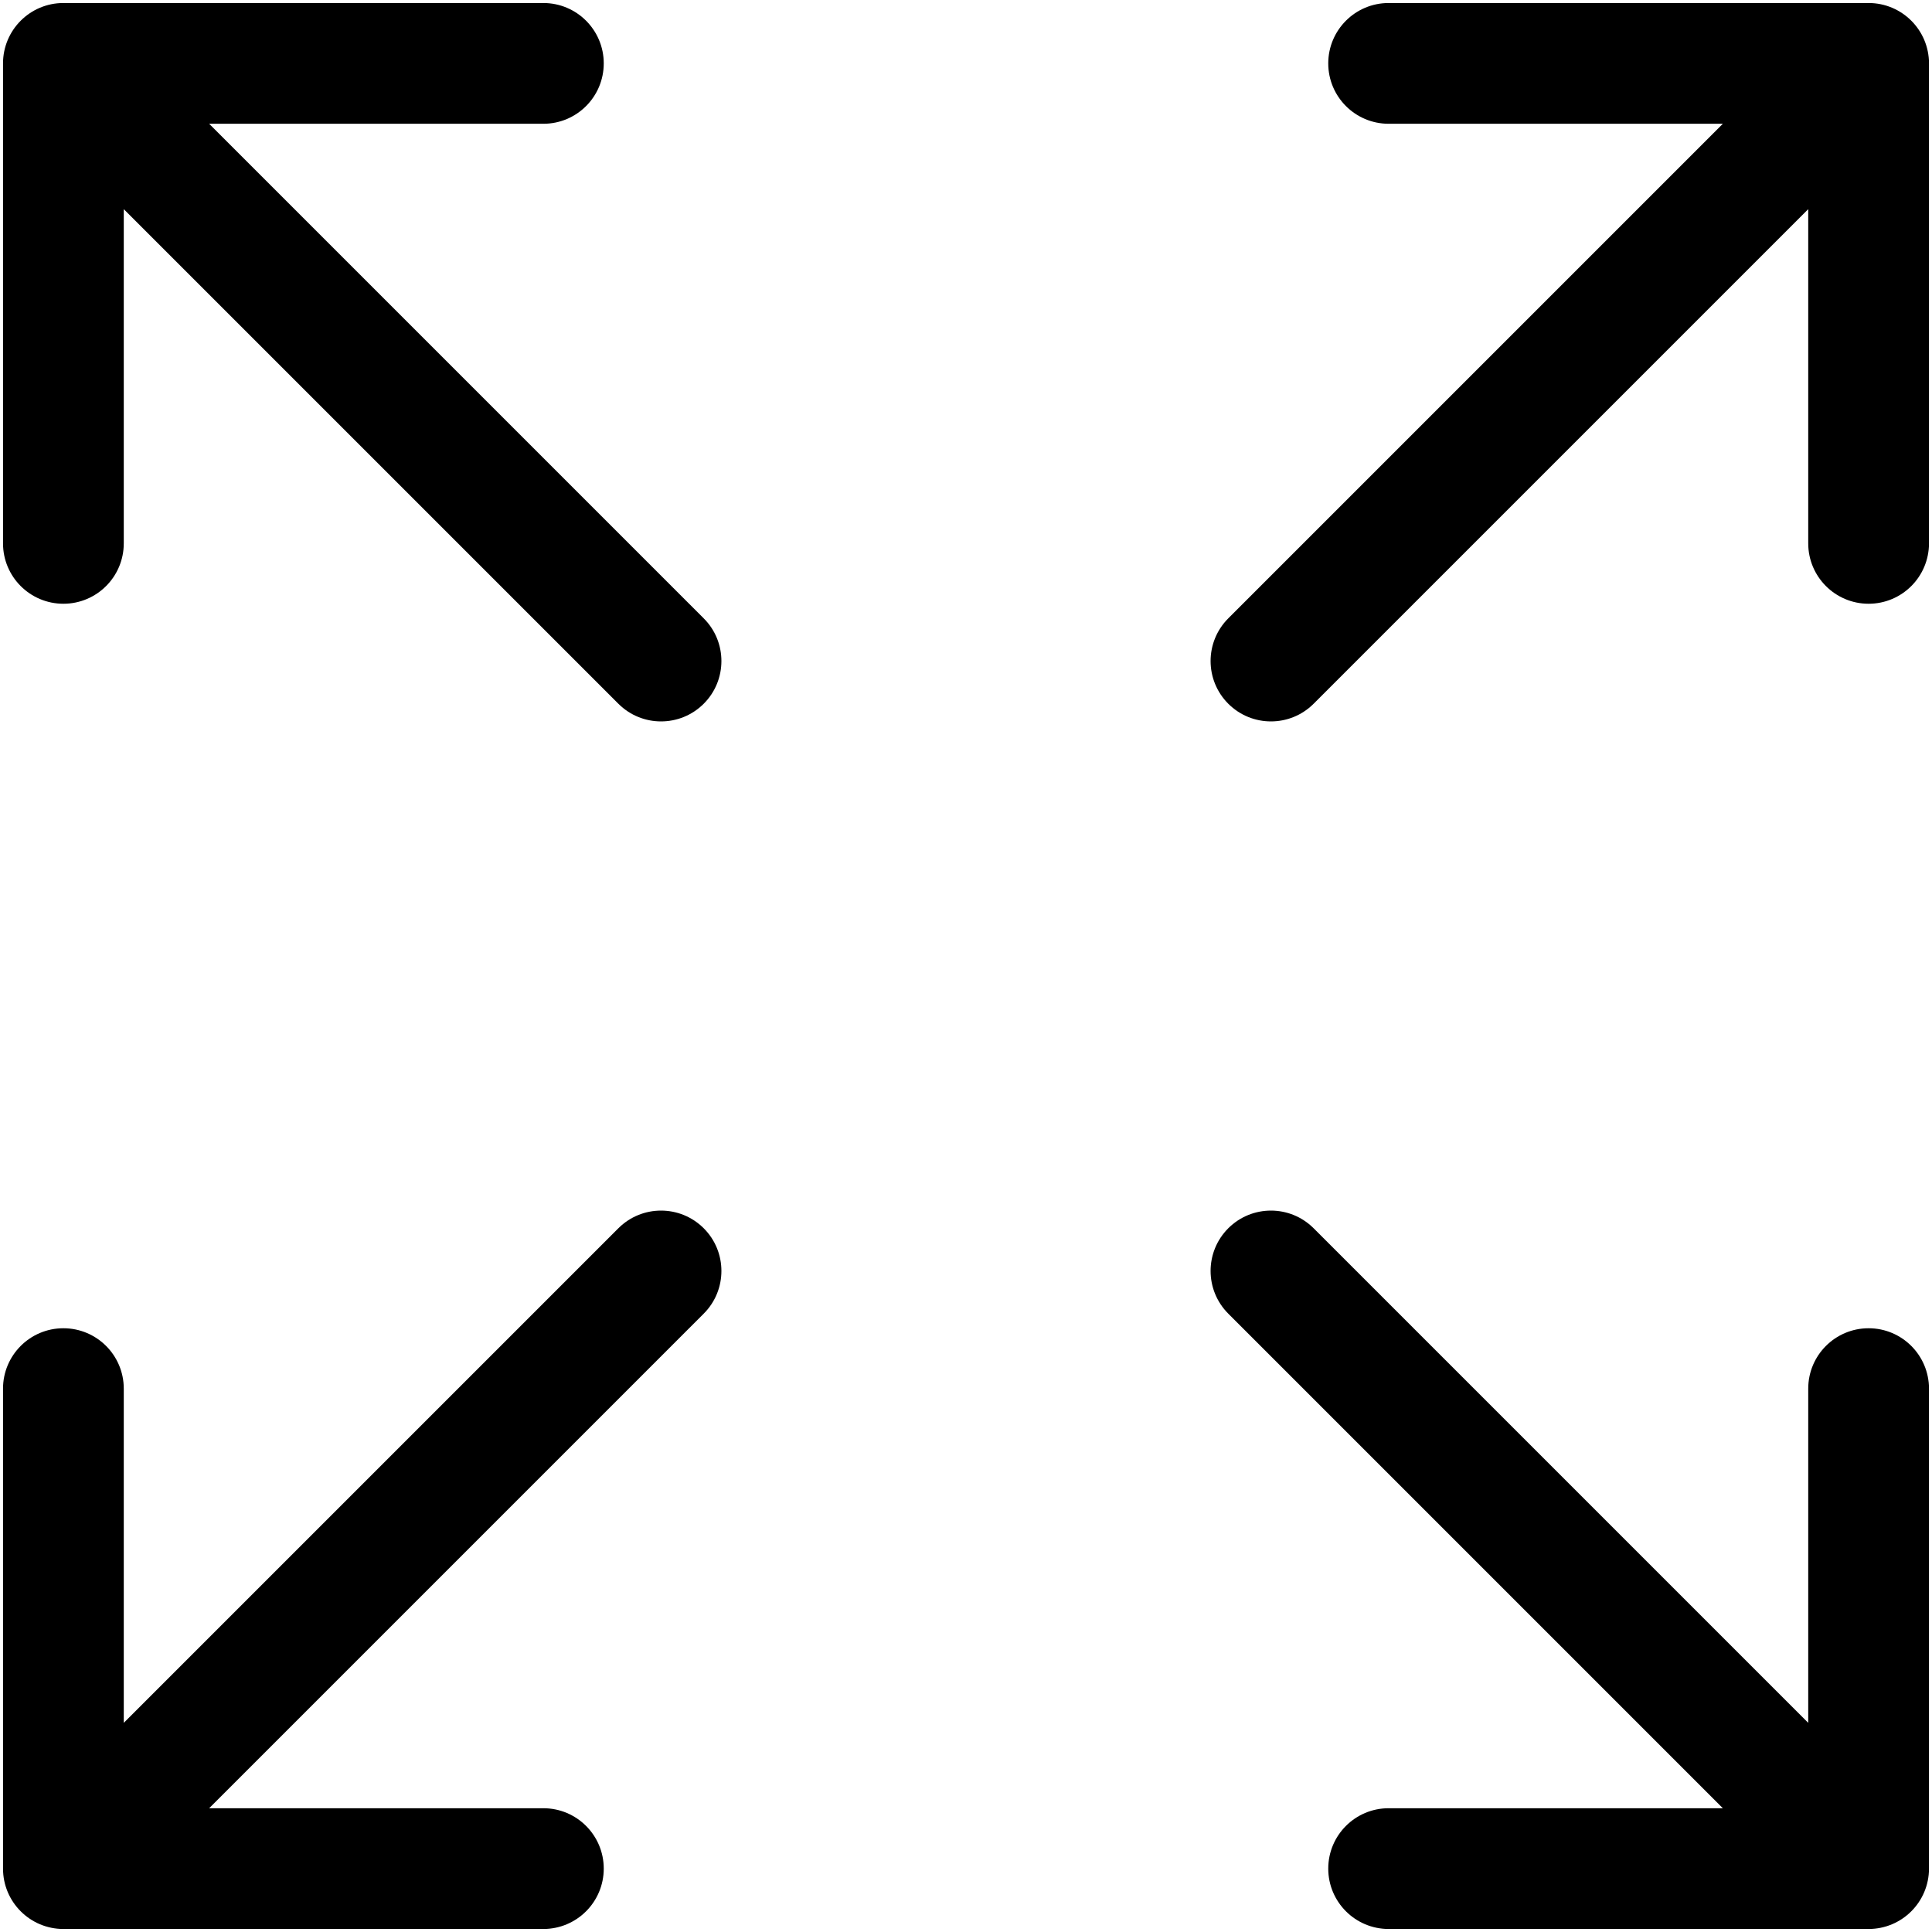
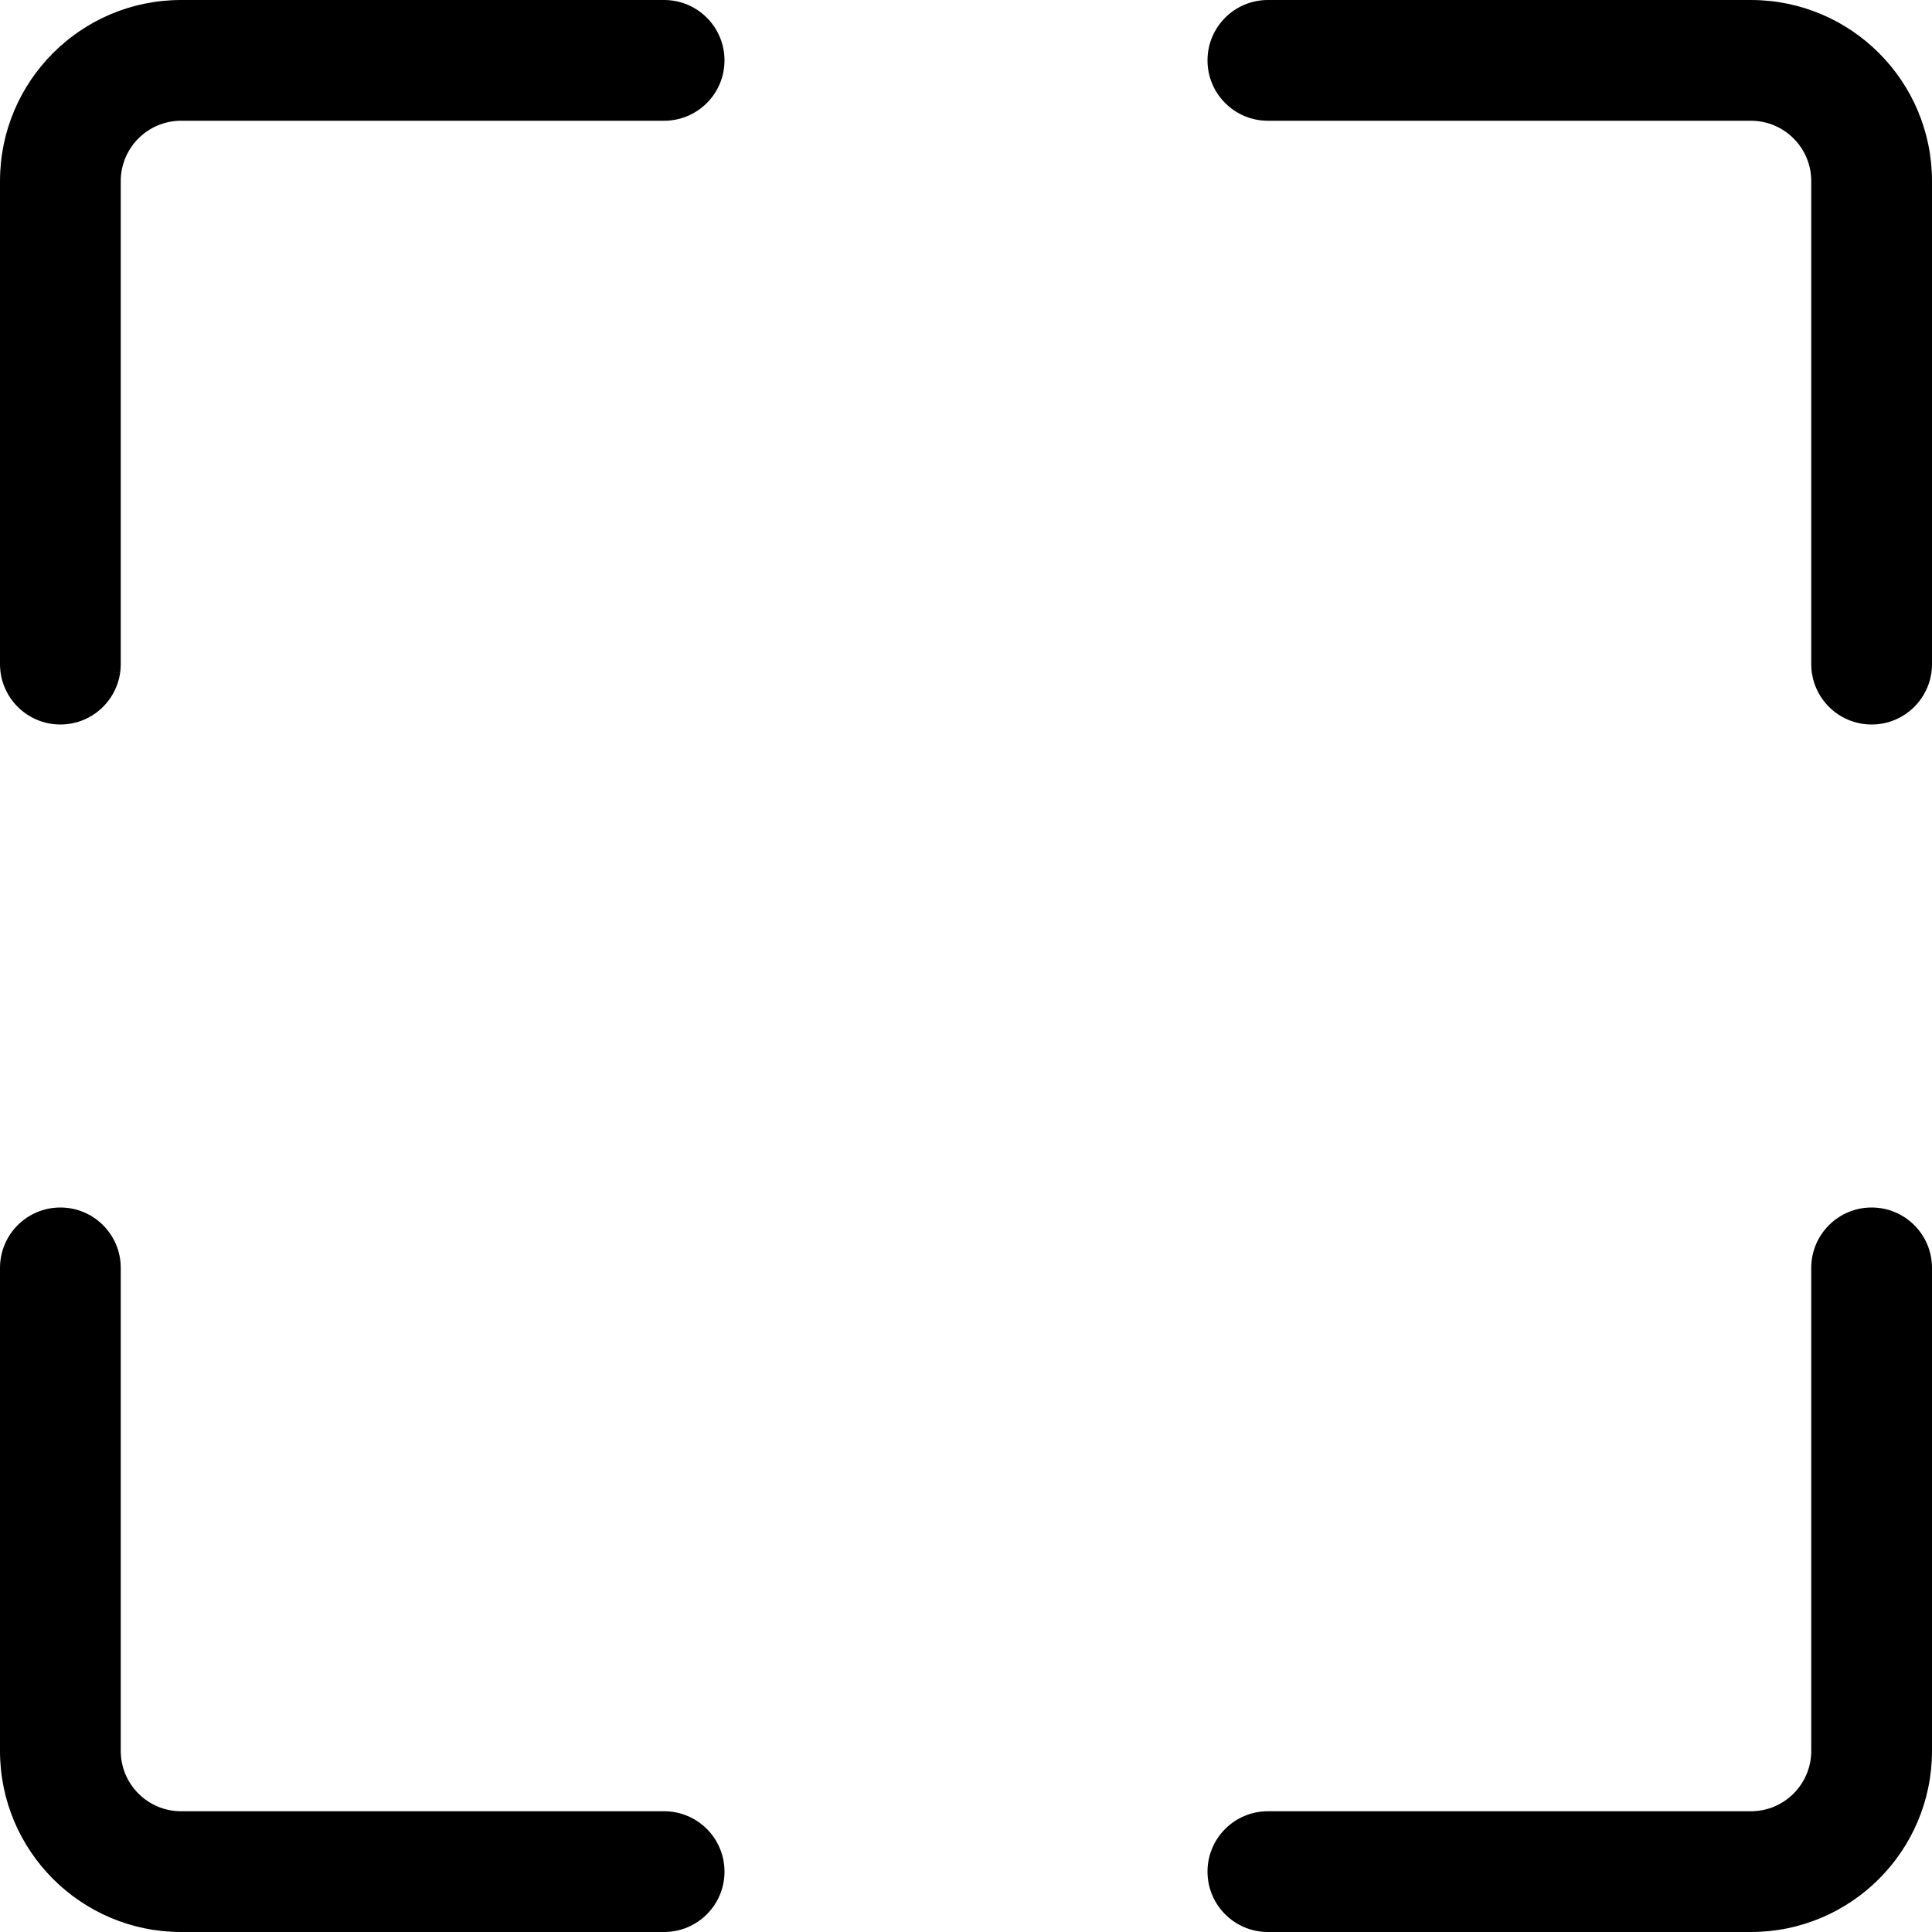
- <svg xmlns="http://www.w3.org/2000/svg" width="16" height="16" fill="currentColor" class="bi bi-arrows-fullscreen" viewBox="0 0 16 16">
-   <path fill-rule="evenodd" d="M5.828 10.172a.5.5 0 0 0-.707 0l-4.096 4.096V11.5a.5.5 0 0 0-1 0v3.975a.5.5 0 0 0 .5.5H4.5a.5.5 0 0 0 0-1H1.732l4.096-4.096a.5.5 0 0 0 0-.707zm4.344 0a.5.5 0 0 1 .707 0l4.096 4.096V11.5a.5.5 0 1 1 1 0v3.975a.5.5 0 0 1-.5.5H11.5a.5.5 0 0 1 0-1h2.768l-4.096-4.096a.5.5 0 0 1 0-.707zm0-4.344a.5.5 0 0 0 .707 0l4.096-4.096V4.5a.5.5 0 1 0 1 0V.525a.5.5 0 0 0-.5-.5H11.5a.5.5 0 0 0 0 1h2.768l-4.096 4.096a.5.5 0 0 0 0 .707zm-4.344 0a.5.5 0 0 1-.707 0L1.025 1.732V4.5a.5.5 0 0 1-1 0V.525a.5.5 0 0 1 .5-.5H4.5a.5.5 0 0 1 0 1H1.732l4.096 4.096a.5.5 0 0 1 0 .707z" />
+ <svg xmlns="http://www.w3.org/2000/svg" width="16" height="16" fill="currentColor" class="bi bi-fullscreen" viewBox="0 0 16 16">
+   <path d="M1.5 1a.5.5 0 0 0-.5.5v4a.5.5 0 0 1-1 0v-4A1.5 1.5 0 0 1 1.5 0h4a.5.5 0 0 1 0 1zM10 .5a.5.5 0 0 1 .5-.5h4A1.5 1.5 0 0 1 16 1.5v4a.5.5 0 0 1-1 0v-4a.5.5 0 0 0-.5-.5h-4a.5.5 0 0 1-.5-.5M.5 10a.5.5 0 0 1 .5.5v4a.5.5 0 0 0 .5.5h4a.5.5 0 0 1 0 1h-4A1.5 1.5 0 0 1 0 14.5v-4a.5.5 0 0 1 .5-.5m15 0a.5.5 0 0 1 .5.5v4a1.5 1.5 0 0 1-1.5 1.5h-4a.5.5 0 0 1 0-1h4a.5.5 0 0 0 .5-.5v-4a.5.5 0 0 1 .5-.5" />
</svg>
